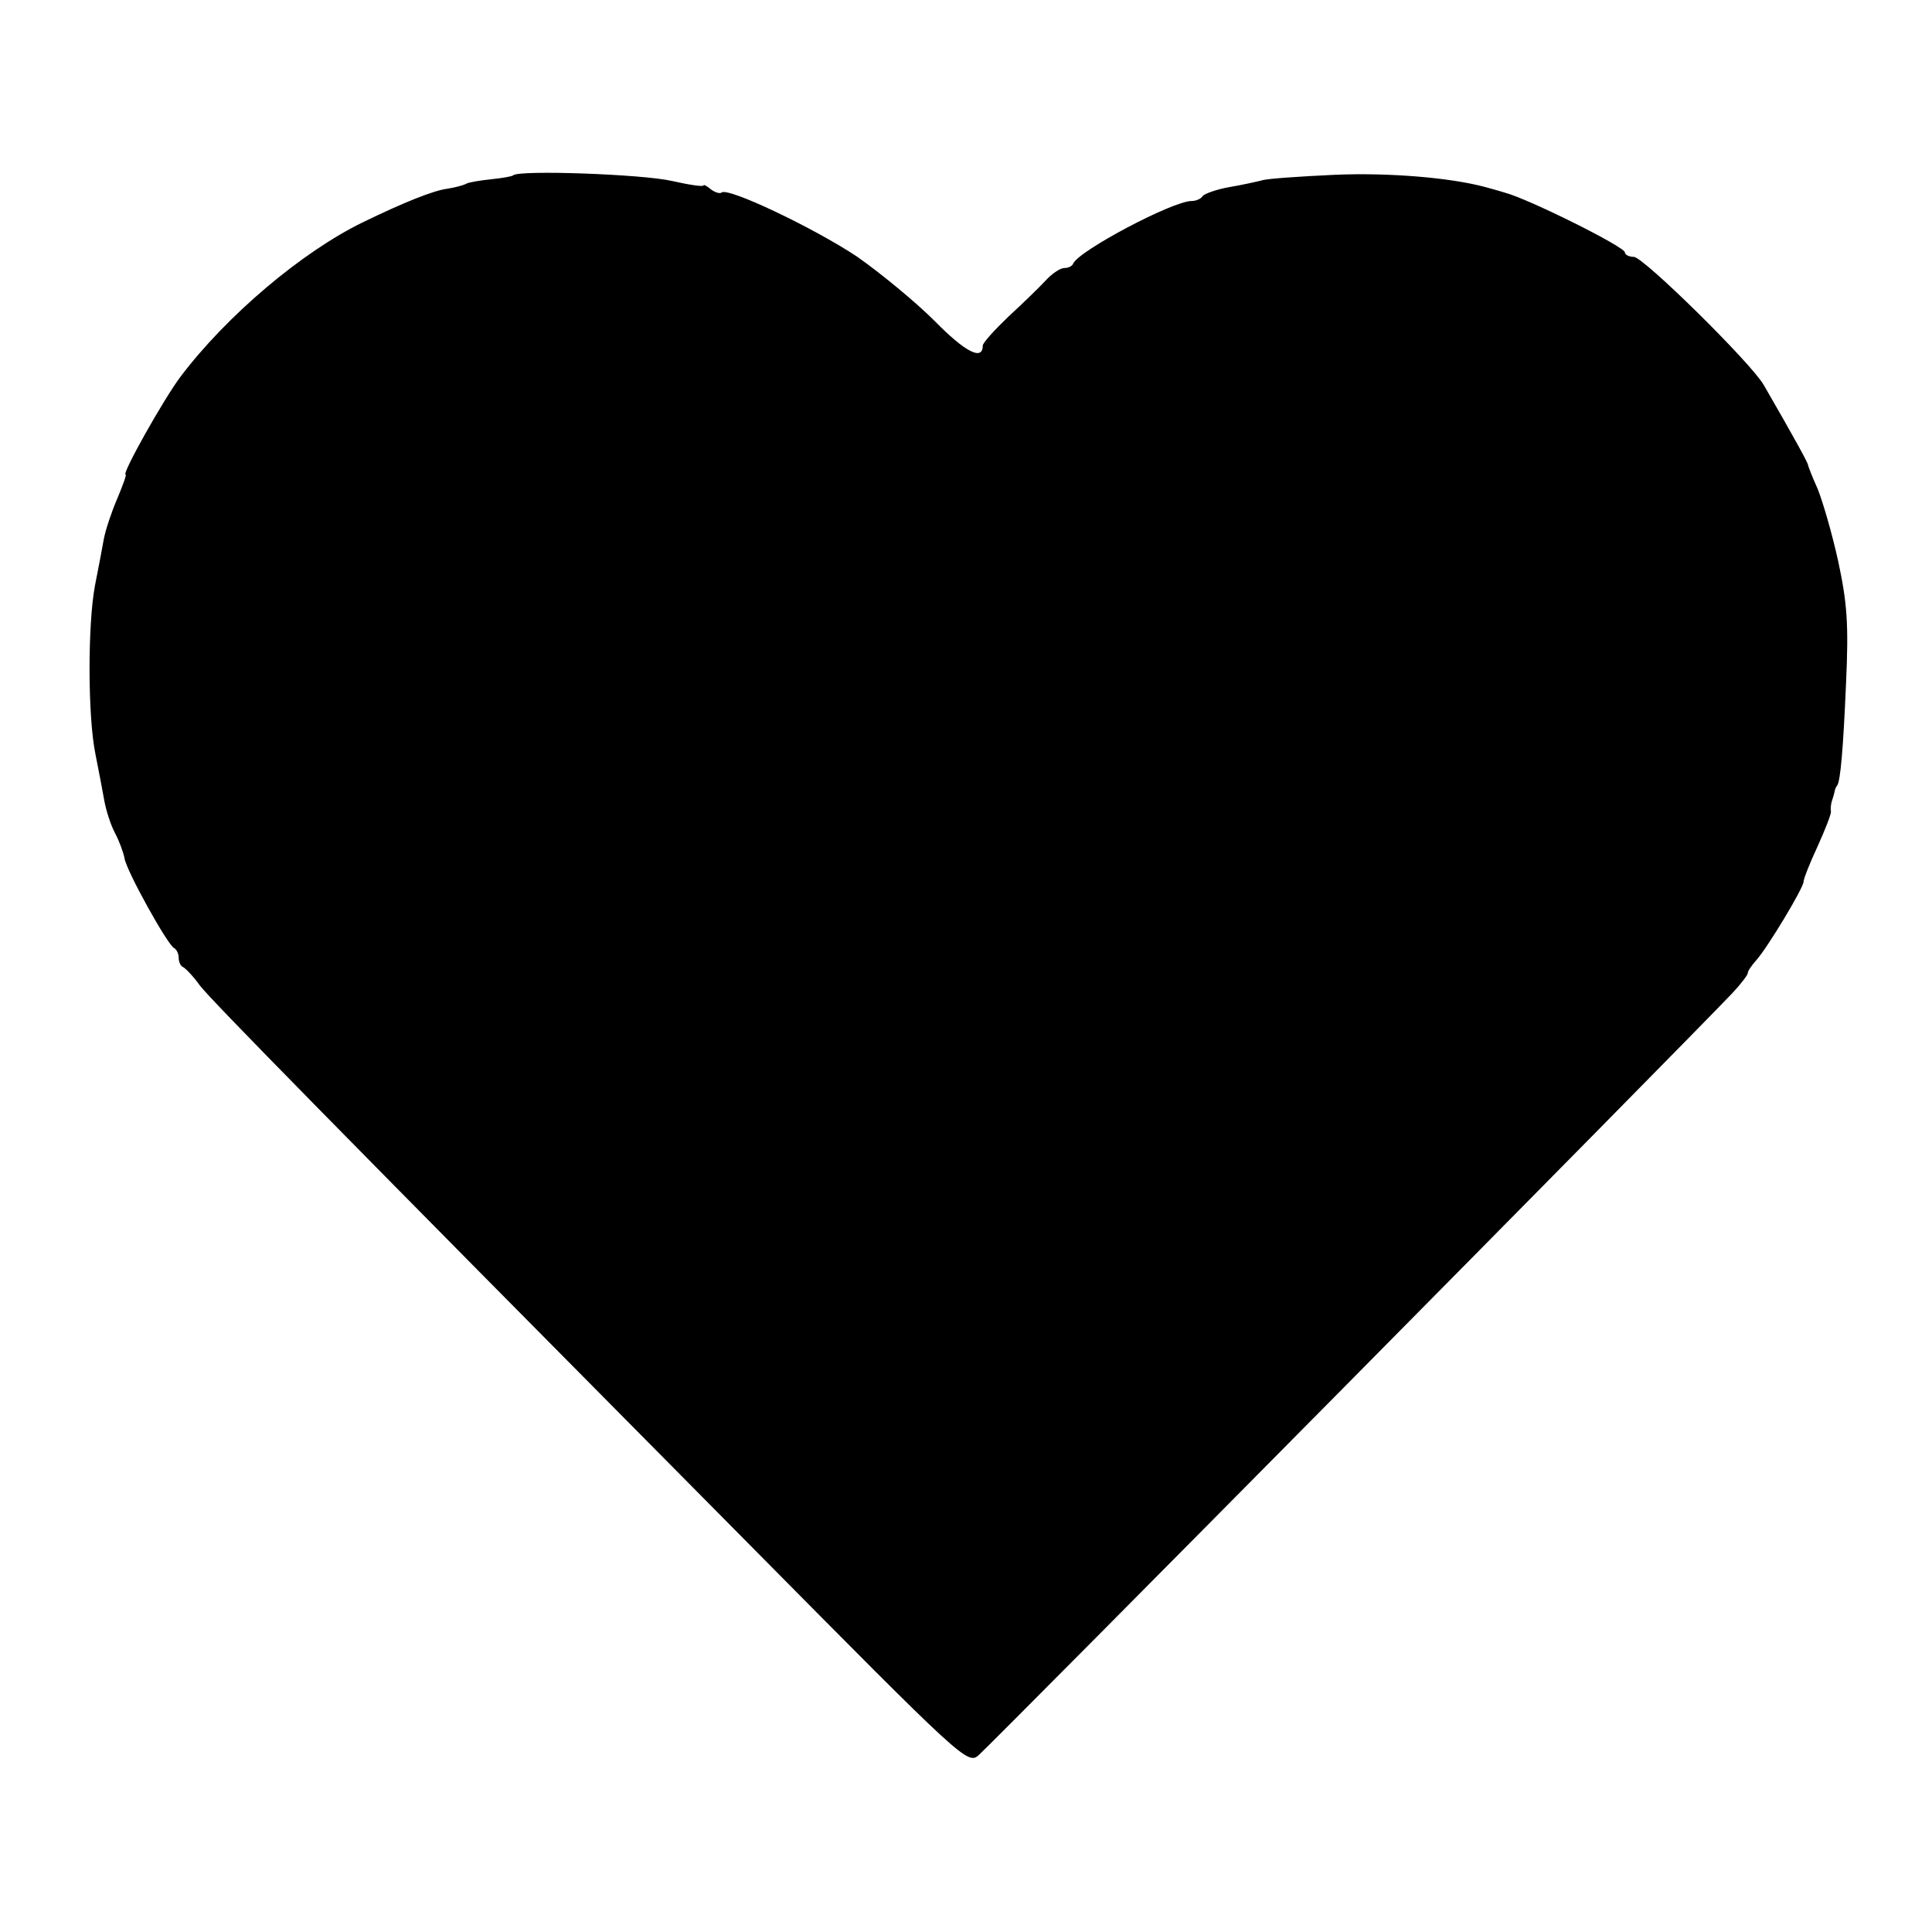
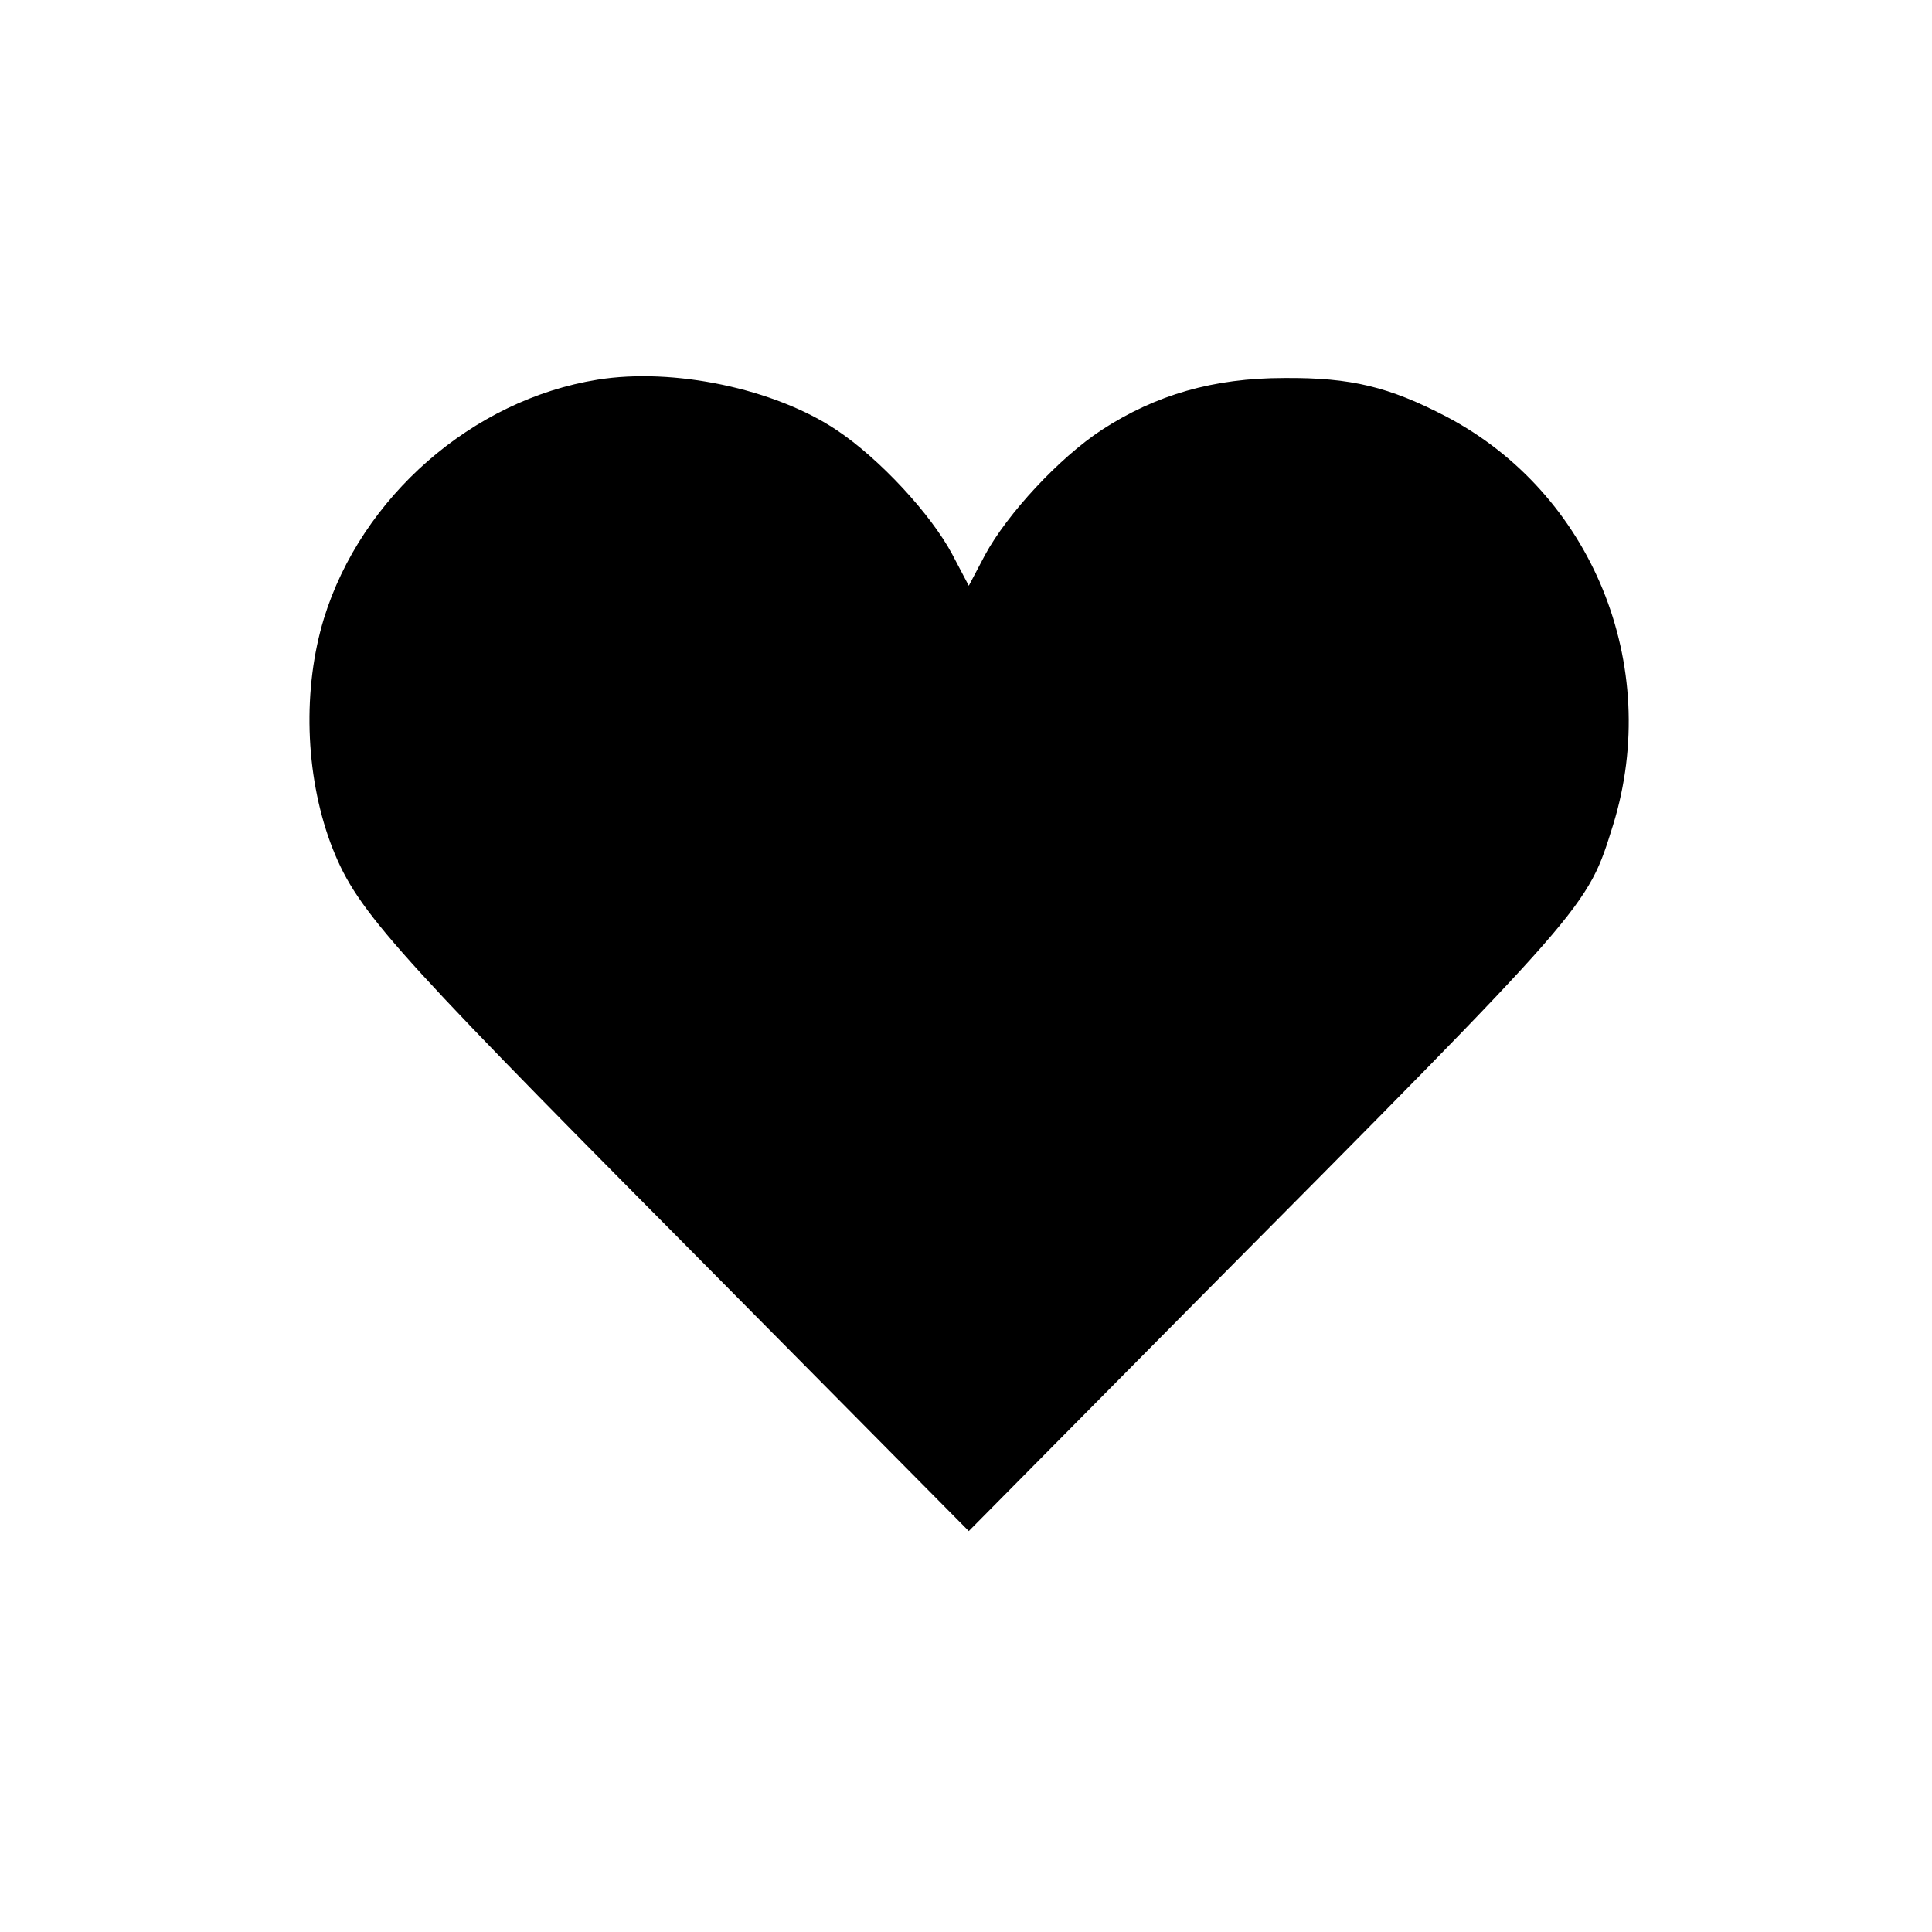
<svg xmlns="http://www.w3.org/2000/svg" version="1.0" width="346pt" height="346pt" viewBox="0 0 346 346" preserveAspectRatio="xMidYMid meet">
  <g transform="translate(0,346) scale(0.1,-0.1)" fill="#000000" stroke="none">
-     <path d="M919 3146 c-2 -2 -20 -5 -39 -7 -19 -2 -39 -5 -45 -8 -5 -3 -21 -7 -34 -9 -24 -3 -77 -24 -151 -60 -109 -53 -244 -167 -327 -277 -30 -40 -106 -175 -98 -175 2 0 -5 -19 -15 -43 -10 -23 -21 -56 -24 -72 -3 -17 -10 -54 -16 -84 -13 -70 -13 -234 1 -302 6 -30 13 -67 16 -84 3 -16 11 -42 19 -57 8 -15 15 -35 17 -45 3 -22 78 -157 89 -161 4 -2 8 -10 8 -17 0 -7 3 -15 8 -17 4 -2 18 -16 30 -33 23 -29 213 -223 986 -1003 382 -386 389 -393 409 -375 33 30 1256 1266 1350 1365 15 16 27 32 27 35 0 4 7 14 15 23 20 22 85 130 85 141 0 5 11 33 25 63 14 31 25 59 24 63 -1 4 0 11 1 16 1 4 4 12 5 17 1 6 3 11 5 13 6 7 11 66 16 182 5 108 2 145 -14 220 -11 50 -28 108 -37 130 -10 22 -17 41 -17 42 1 2 -23 46 -79 143 -22 39 -216 230 -233 230 -9 0 -16 4 -16 8 0 10 -173 96 -215 107 -16 5 -32 9 -35 10 -63 17 -173 26 -269 22 -64 -3 -123 -7 -131 -10 -8 -2 -34 -8 -58 -12 -23 -4 -45 -12 -48 -16 -3 -5 -12 -9 -20 -9 -34 0 -202 -89 -212 -112 -2 -5 -9 -8 -16 -8 -7 0 -22 -10 -33 -22 -12 -13 -42 -42 -67 -65 -25 -24 -46 -47 -46 -52 0 -28 -32 -11 -86 44 -34 34 -97 86 -140 116 -77 51 -232 125 -242 114 -3 -2 -11 0 -19 6 -7 6 -13 9 -13 7 0 -3 -26 1 -57 8 -52 12 -274 20 -284 10z" />
+     <path d="M1070 2780 c-224 -36 -423 -210 -490 -428 -38 -125 -34 -277 12 -402 44 -116 93 -173 624 -708 l519 -524 400 404 c717 722 707 711 754 861 88 286 -38 594 -299 731 -102 53 -170 70 -290 69 -127 0 -230 -30 -327 -93 -76 -50 -169 -150 -209 -224 l-29 -55 -30 57 c-38 71 -129 170 -207 222 -111 74 -292 112 -428 90z" />
  </g>
</svg>
